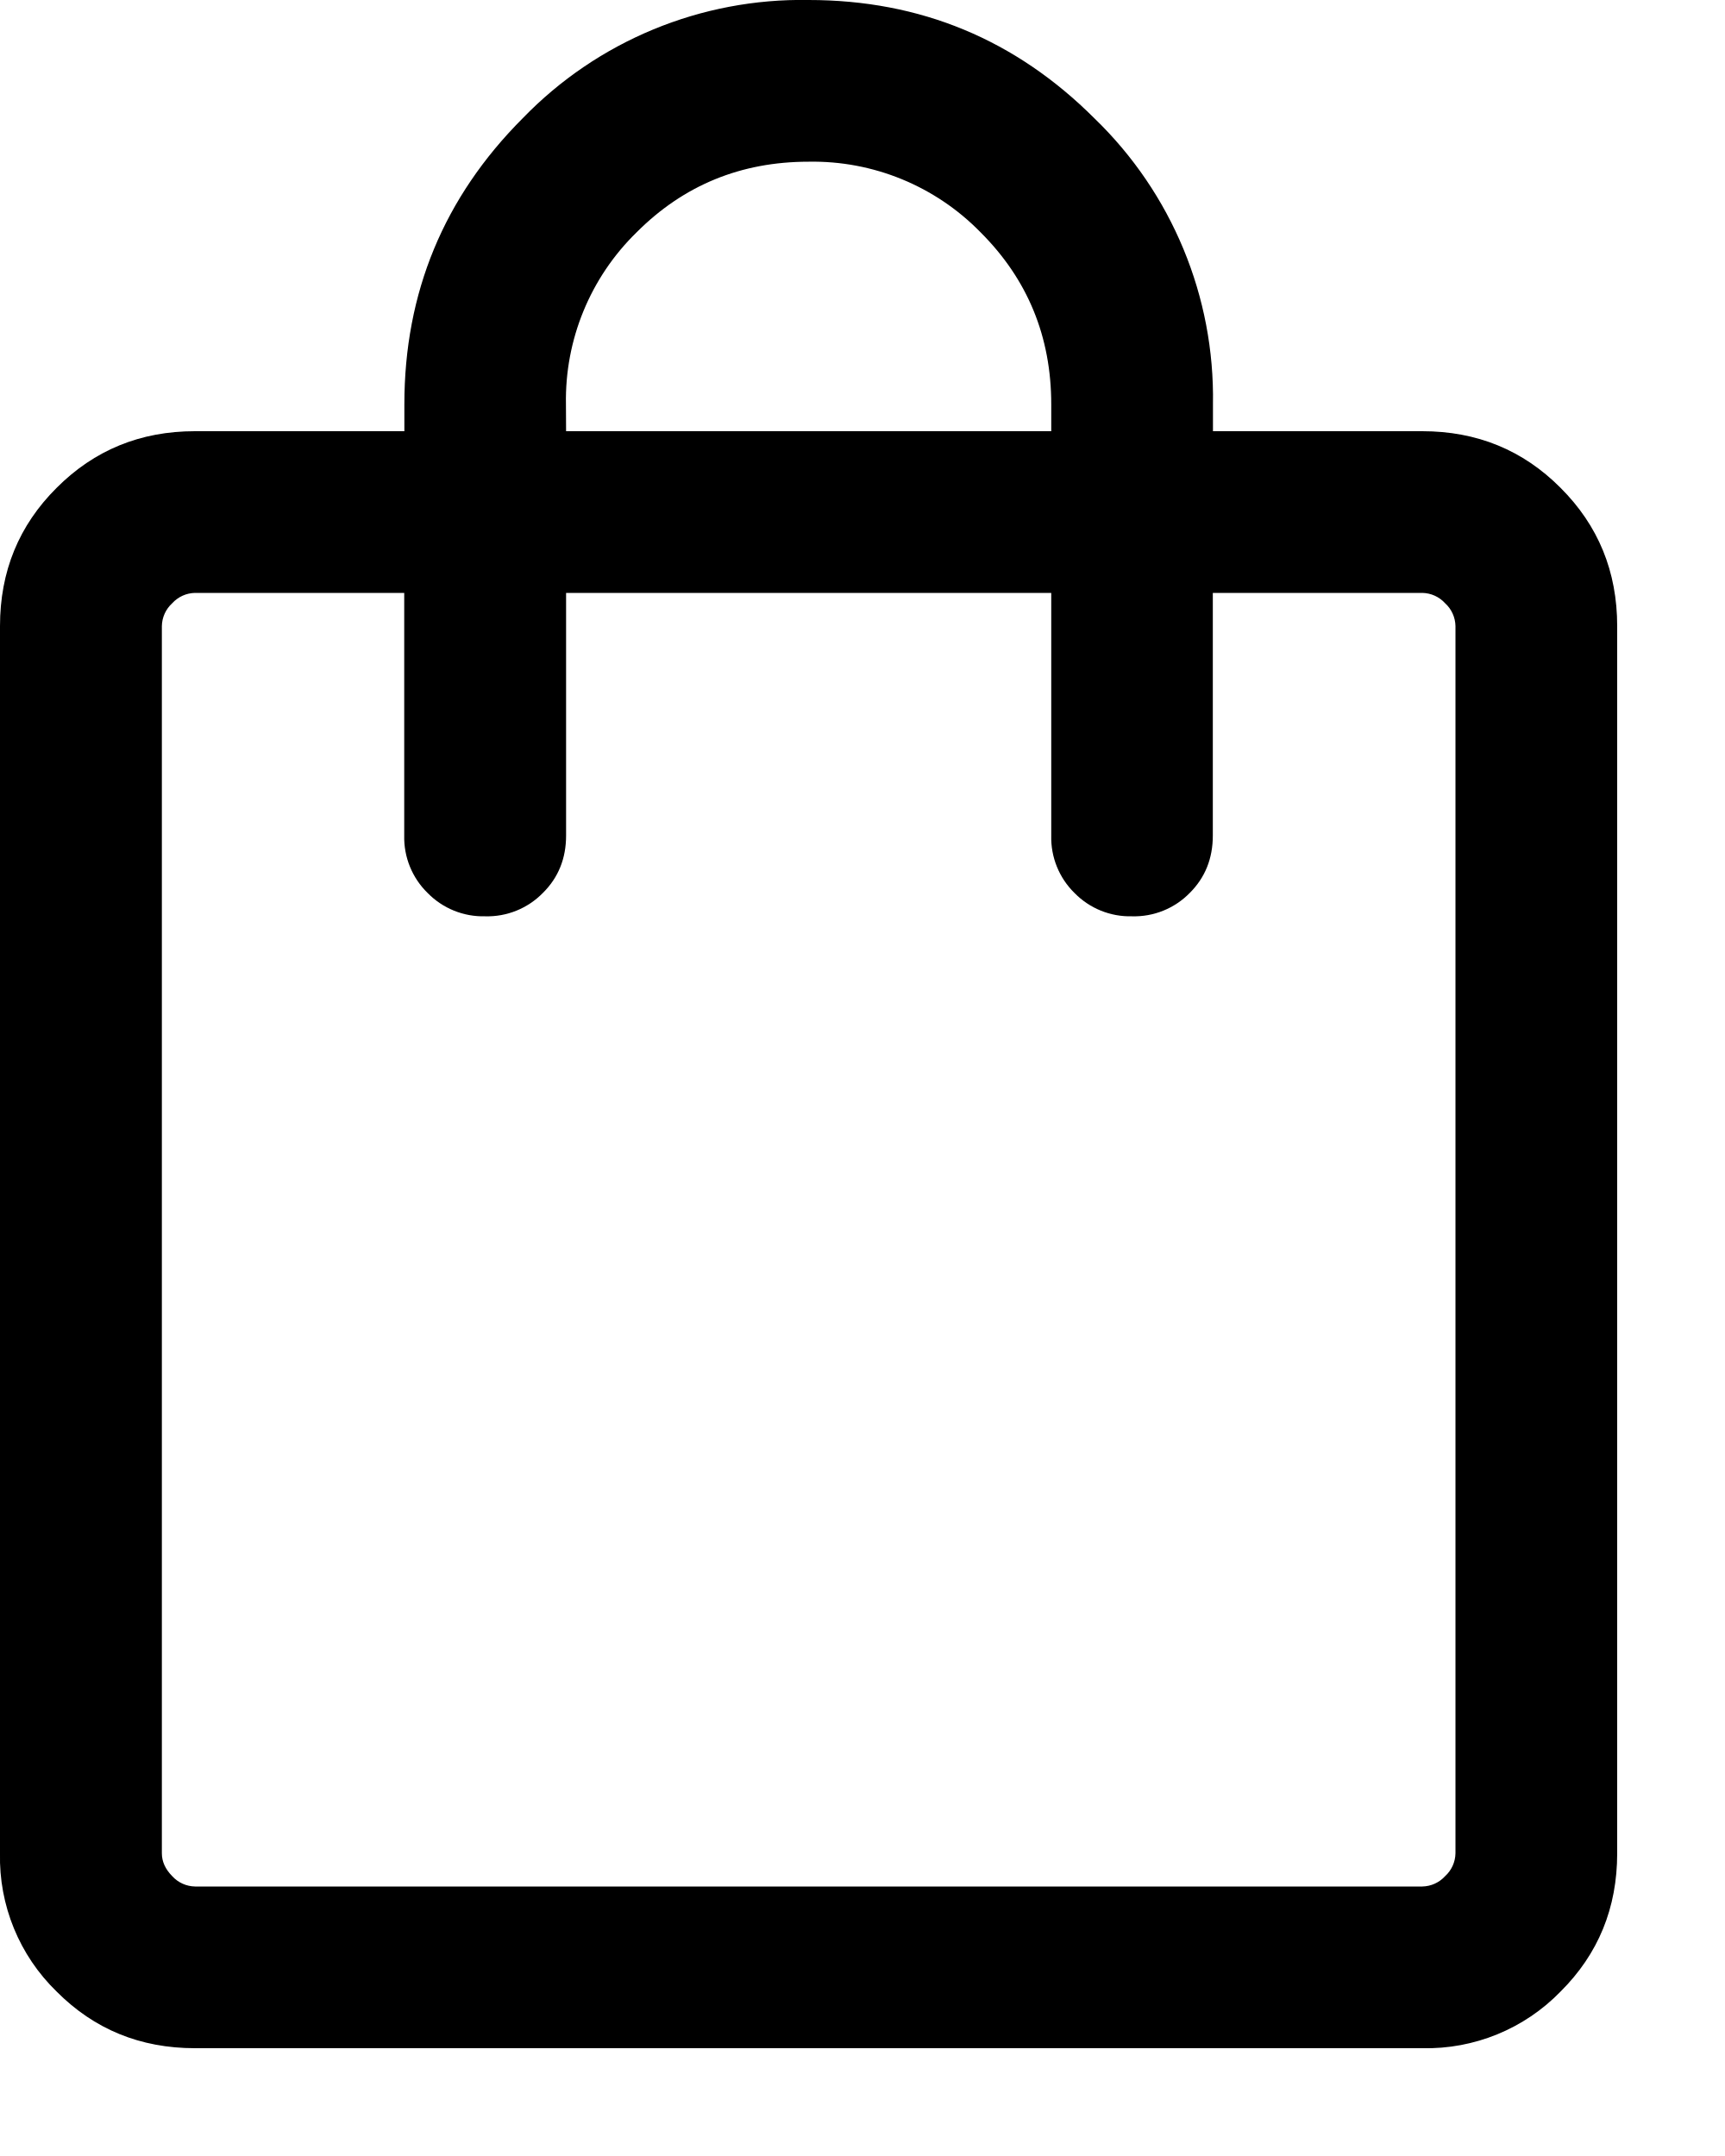
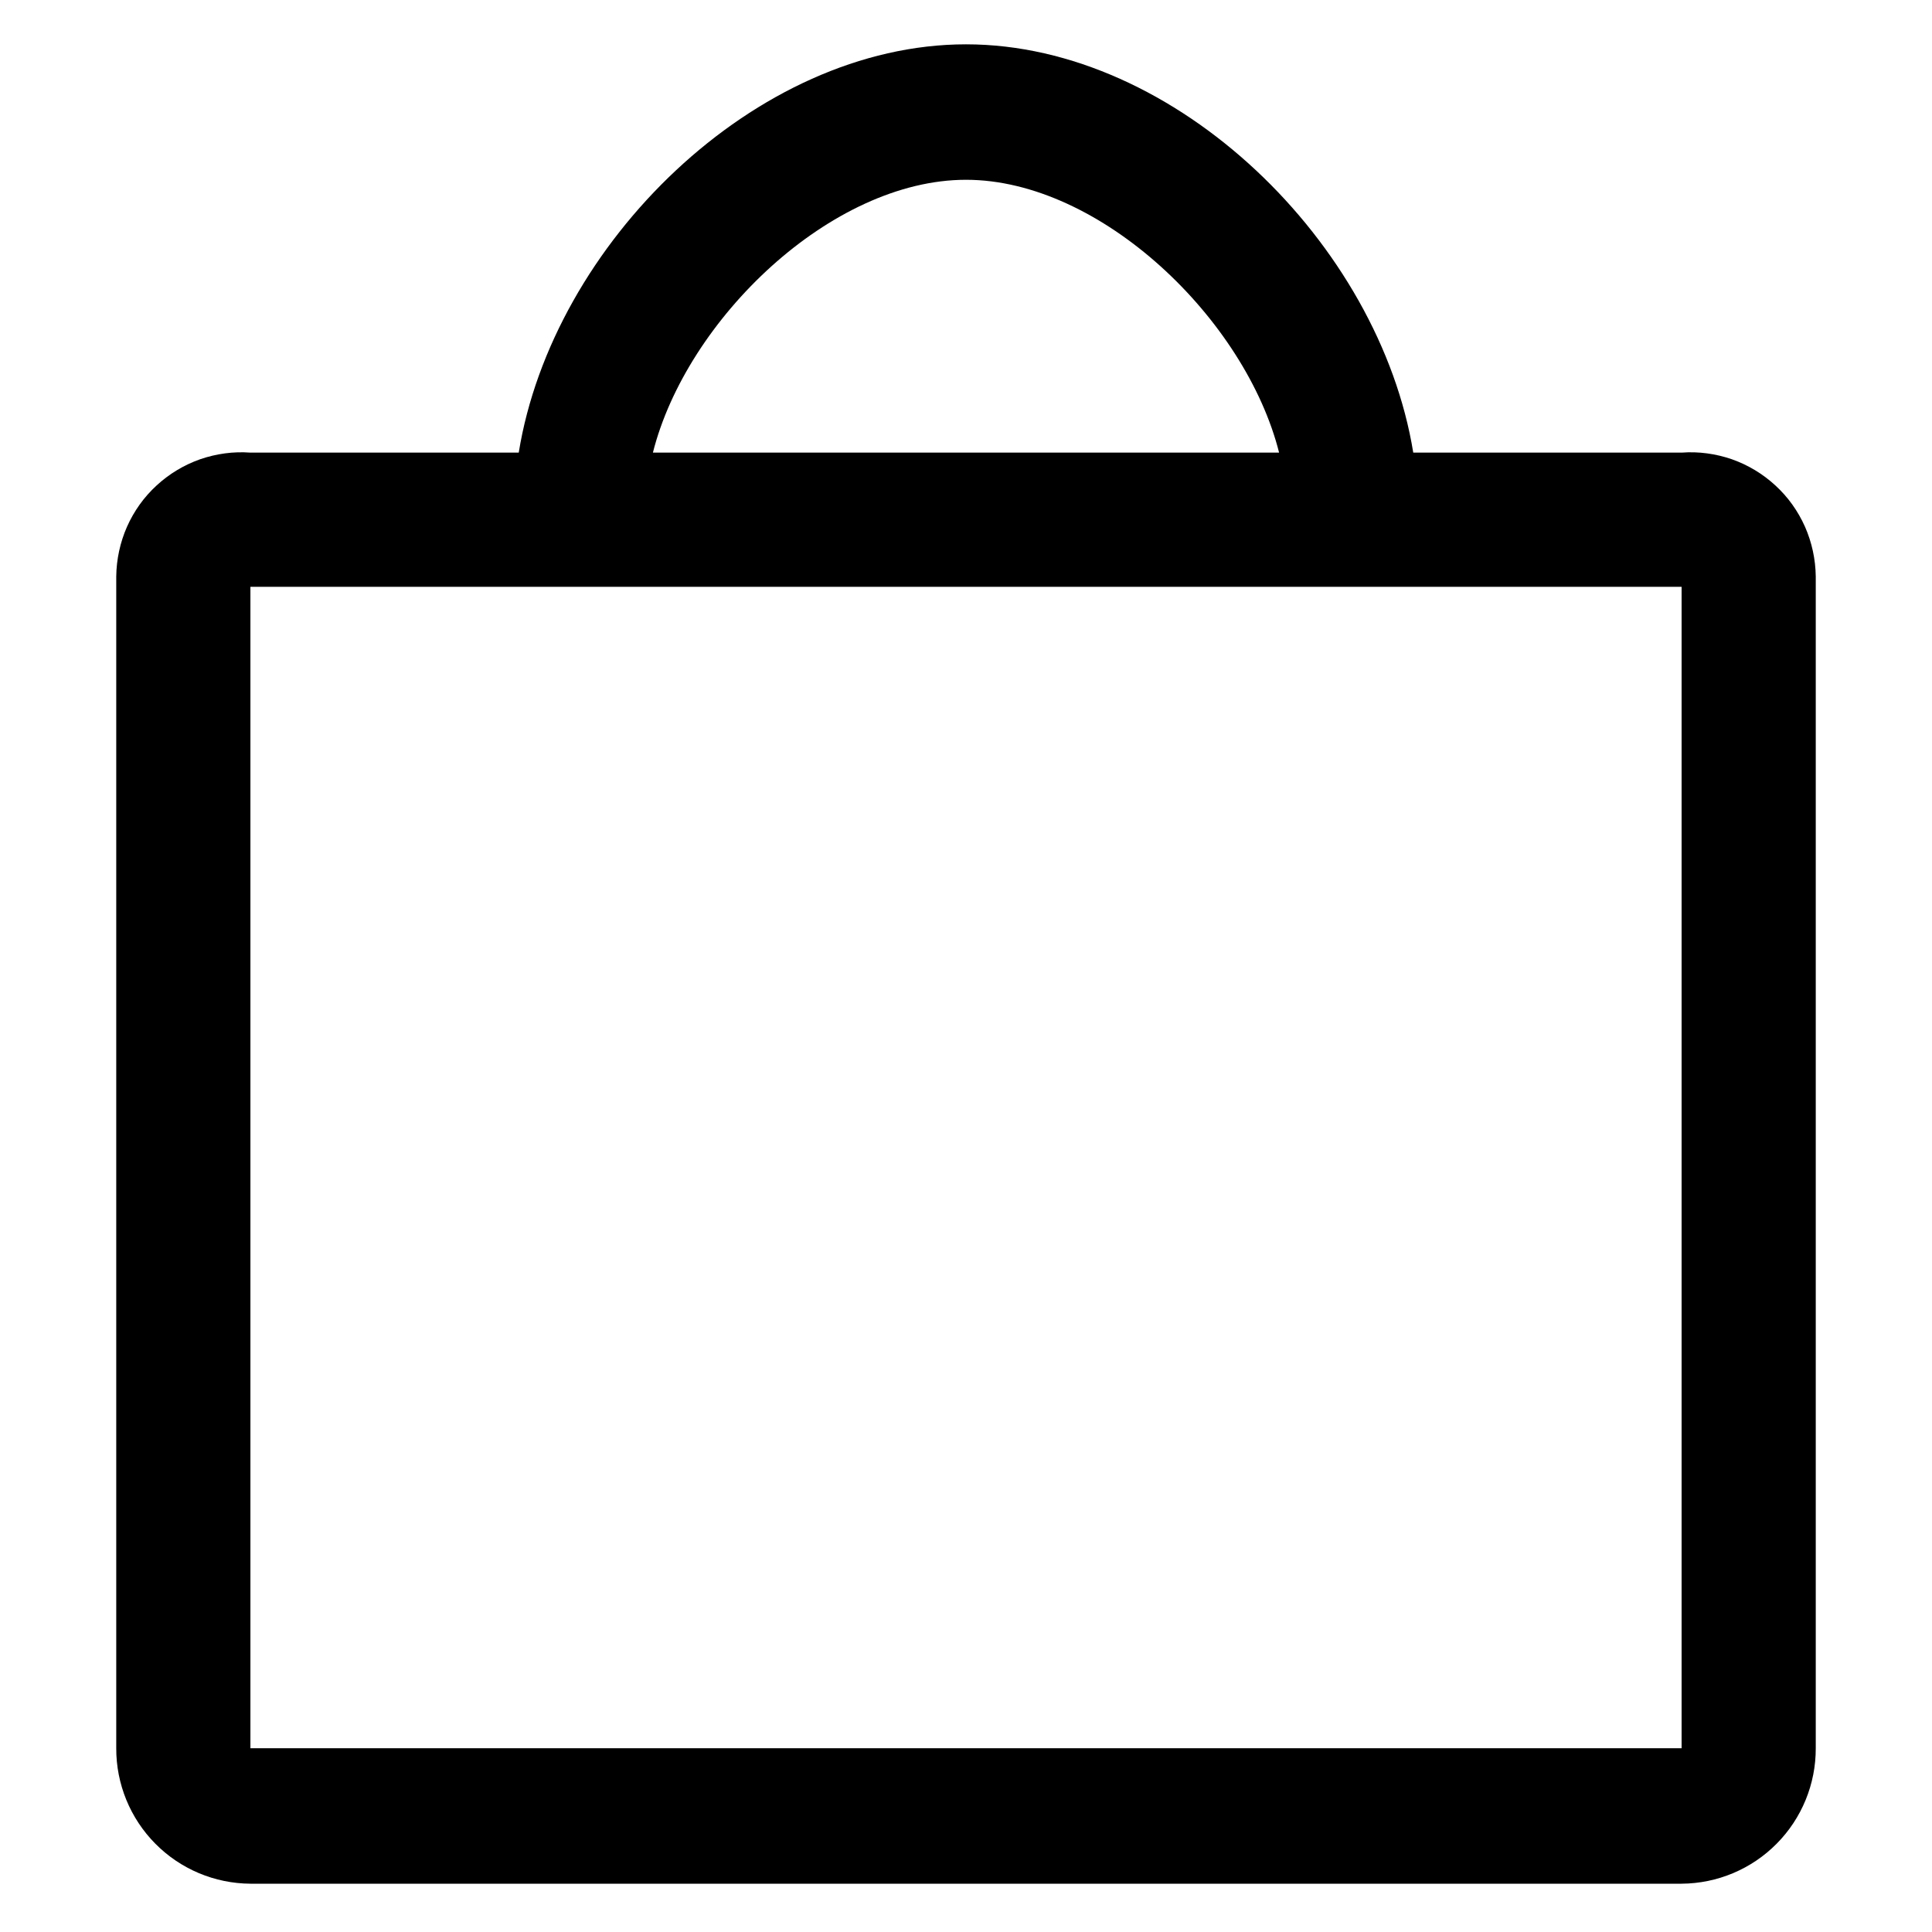
- <svg xmlns="http://www.w3.org/2000/svg" class="icon icon-cart" fill="none" width="12" height="15" viewBox="0 0 12 15">
-   <path d="M1.356 14.25q-.57 0-.962-.394A1.3 1.3 0 0 1 0 12.894V4.356q0-.57.394-.962Q.787 3 1.356 3h1.457v-.187q0-1.165.823-1.99A2.7 2.7 0 0 1 5.625 0Q6.79 0 7.614.824a2.7 2.7 0 0 1 .824 1.989V3h1.456q.57 0 .962.394.394.393.394.962v8.538q0 .57-.394.962a1.3 1.3 0 0 1-.962.394zm0-1.125h8.538a.22.22 0 0 0 .159-.072.22.22 0 0 0 .072-.159V4.356a.22.22 0 0 0-.072-.159.22.22 0 0 0-.159-.072H8.437v1.688q0 .24-.161.4a.54.54 0 0 1-.401.162.54.54 0 0 1-.4-.162.54.54 0 0 1-.162-.4V4.125H3.938v1.688q0 .24-.162.4a.54.54 0 0 1-.401.162.54.54 0 0 1-.4-.162.54.54 0 0 1-.163-.4V4.125H1.357a.22.22 0 0 0-.159.072.22.22 0 0 0-.072.159v8.538q0 .086.072.159a.22.22 0 0 0 .159.072M3.938 3h3.375v-.187q0-.706-.492-1.197a1.63 1.63 0 0 0-1.196-.491q-.706 0-1.196.491a1.63 1.63 0 0 0-.492 1.197z" fill="currentColor" fill-rule="evenodd" />
+ <svg xmlns="http://www.w3.org/2000/svg" width="20" height="20" viewBox="0 0 16 18" fill="none" class="icon icon-cart">
+   <path fill-rule="evenodd" clip-rule="evenodd" d="M12.167 4.217H14.667C14.826 4.205 14.985 4.227 15.136 4.279C15.286 4.332 15.424 4.415 15.541 4.523C15.659 4.631 15.752 4.762 15.817 4.908C15.881 5.054 15.915 5.211 15.917 5.371V16.288C15.918 16.621 15.787 16.941 15.553 17.177C15.319 17.414 15 17.548 14.667 17.55H1.333C1 17.548 0.681 17.414 0.447 17.177C0.213 16.941 0.082 16.621 0.083 16.288V5.371C0.085 5.211 0.119 5.054 0.183 4.908C0.248 4.762 0.341 4.631 0.459 4.523C0.576 4.415 0.714 4.332 0.864 4.279C1.015 4.227 1.174 4.205 1.333 4.217H3.833C4.147 2.275 6.037 0.413 8 0.413C9.963 0.413 11.852 2.275 12.167 4.217ZM10.917 4.217C10.604 2.975 9.255 1.675 8 1.675C6.745 1.675 5.396 2.975 5.083 4.217H10.917ZM1.333 16.288H14.667V5.467H1.333V16.288Z" fill="currentColor" />
</svg>
